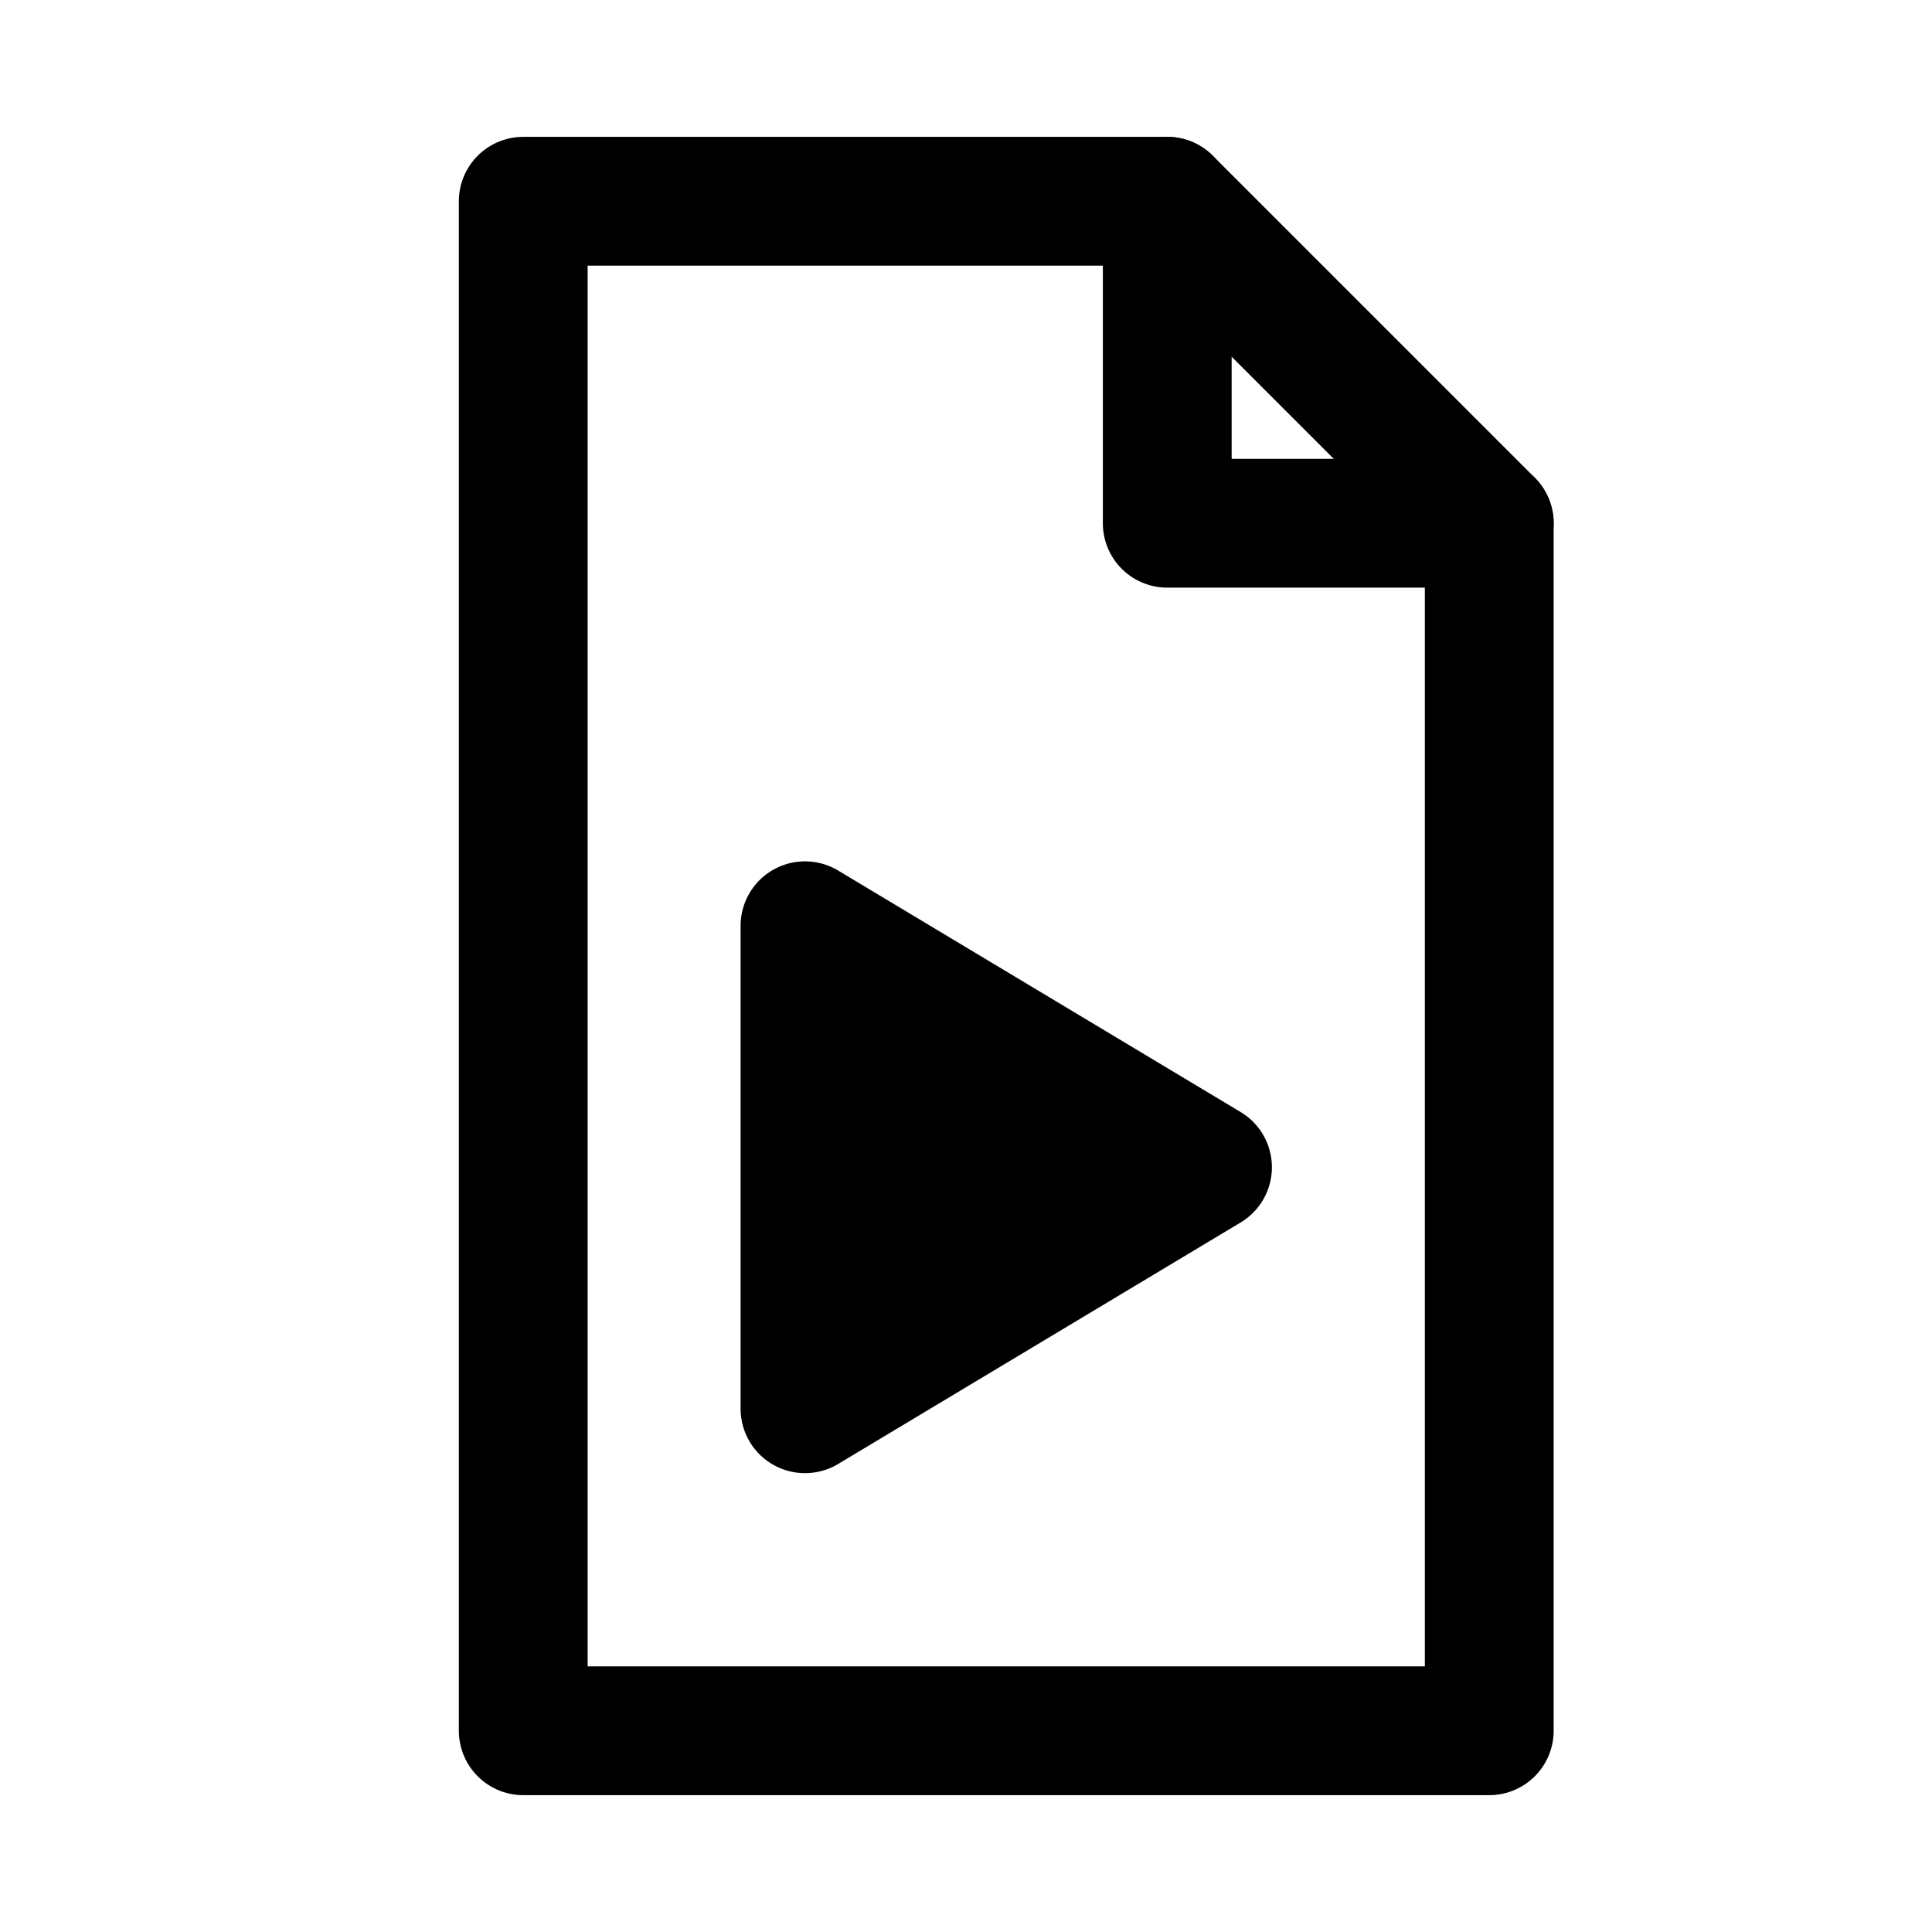
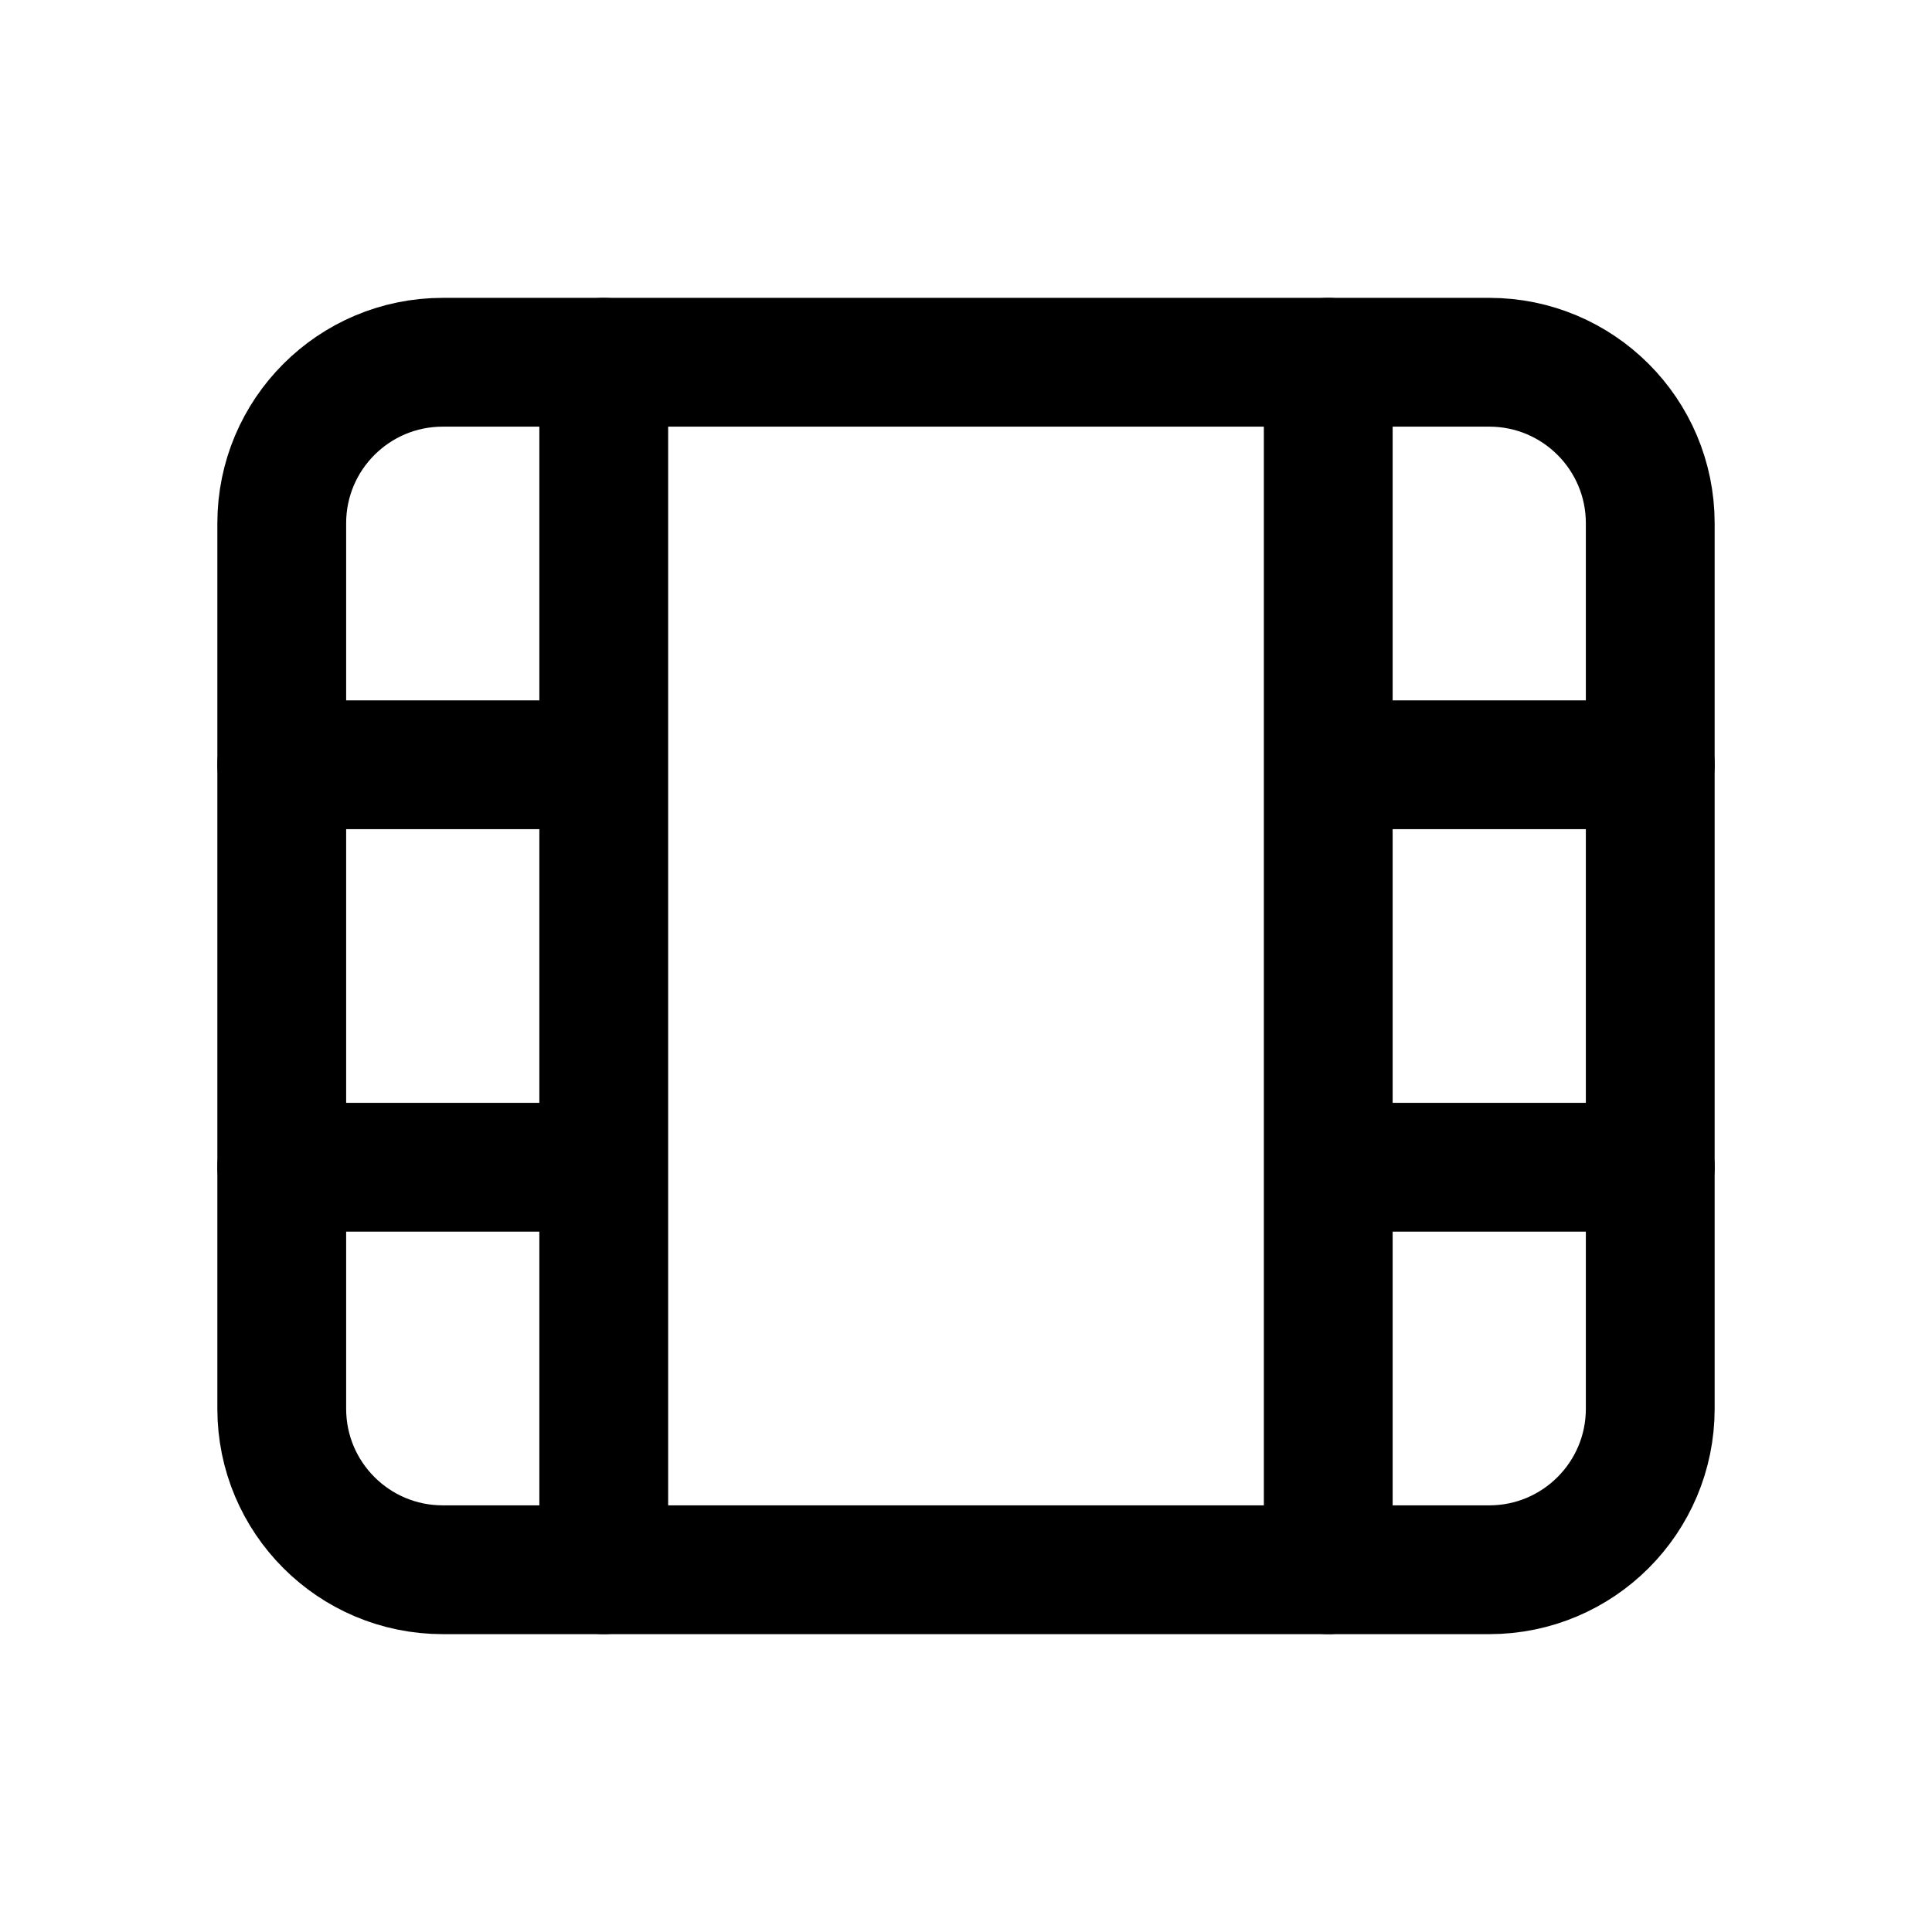
<svg xmlns="http://www.w3.org/2000/svg" width="24" height="24" viewBox="0 0 24 24" fill="none" stroke="black" stroke-width="1.6" stroke-linecap="round" stroke-linejoin="round">
-   <path d="M6.5 2.5h8l4 4v15h-12z" />
-   <path d="M14.5 2.5v4h4" />
-   <path d="M10 11.5v6l5-3z" fill="black" />
+   <rect x="3.5" y="4.5" width="17" height="15" rx="2" />
+   <path d="M7.5 4.5v15M16.5 4.5v15M3.5 9.5h4M3.5 14.5h4M16.5 9.5h4M16.5 14.5h4" />
</svg>
